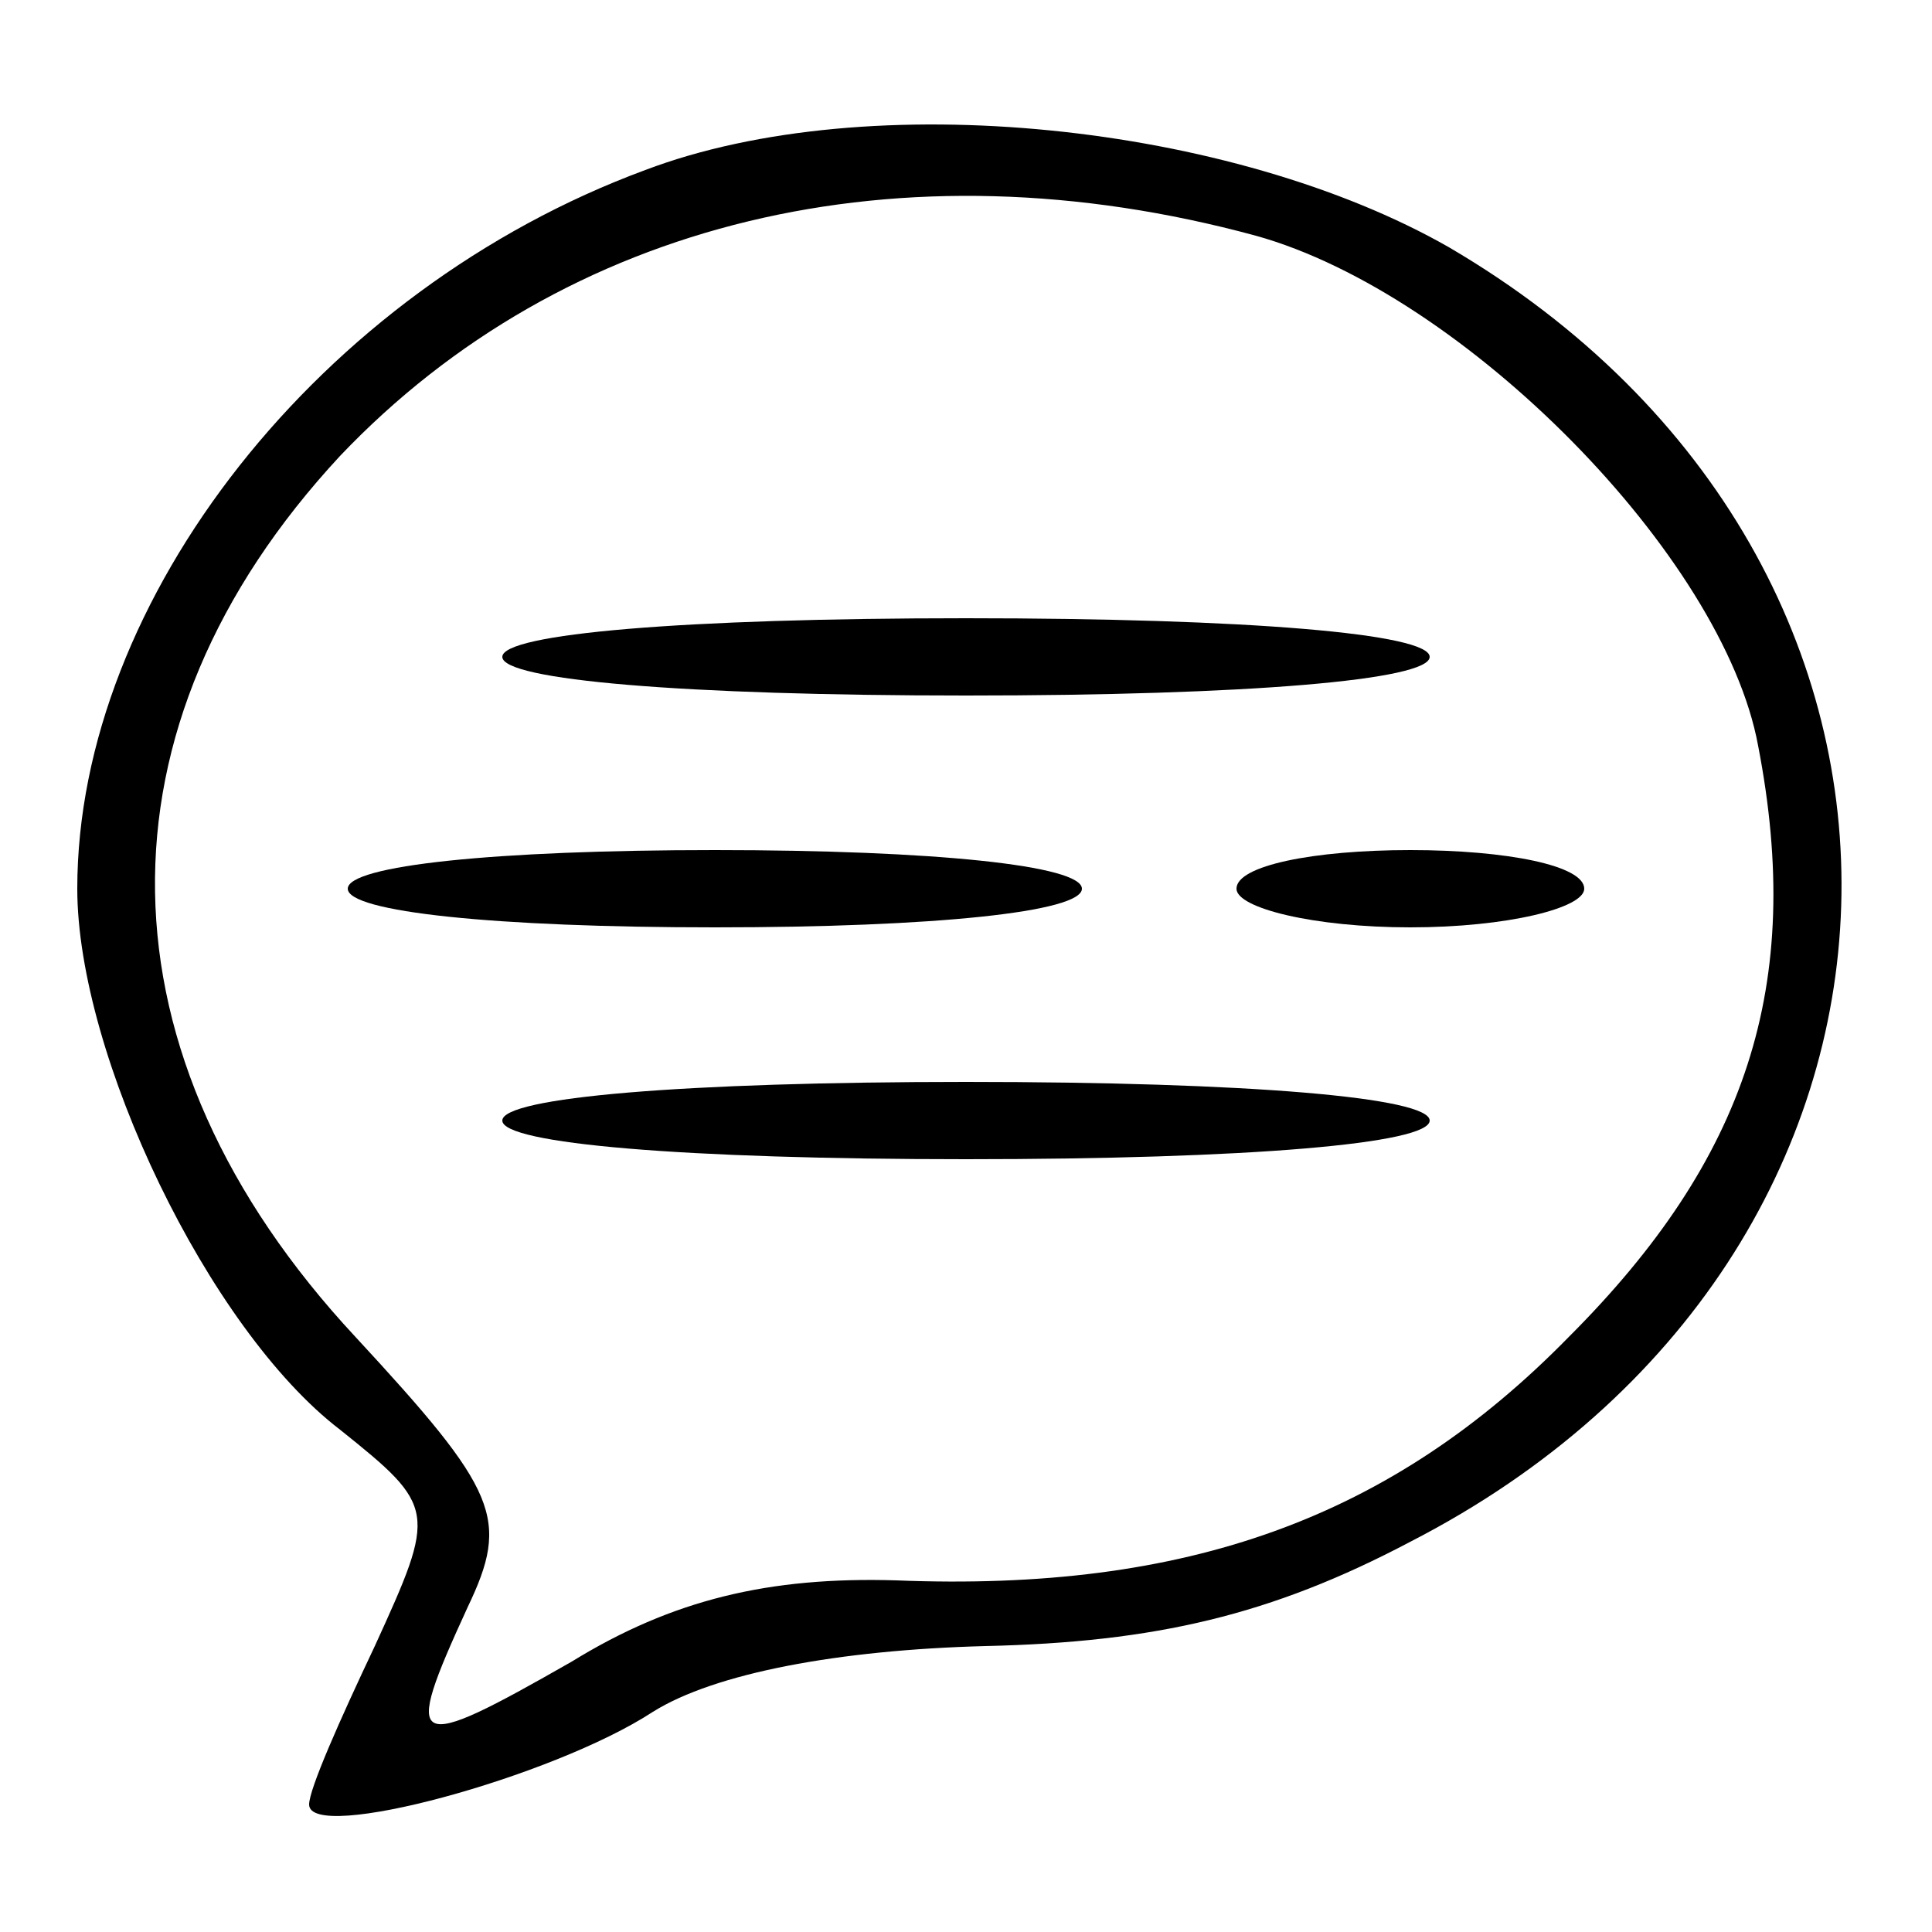
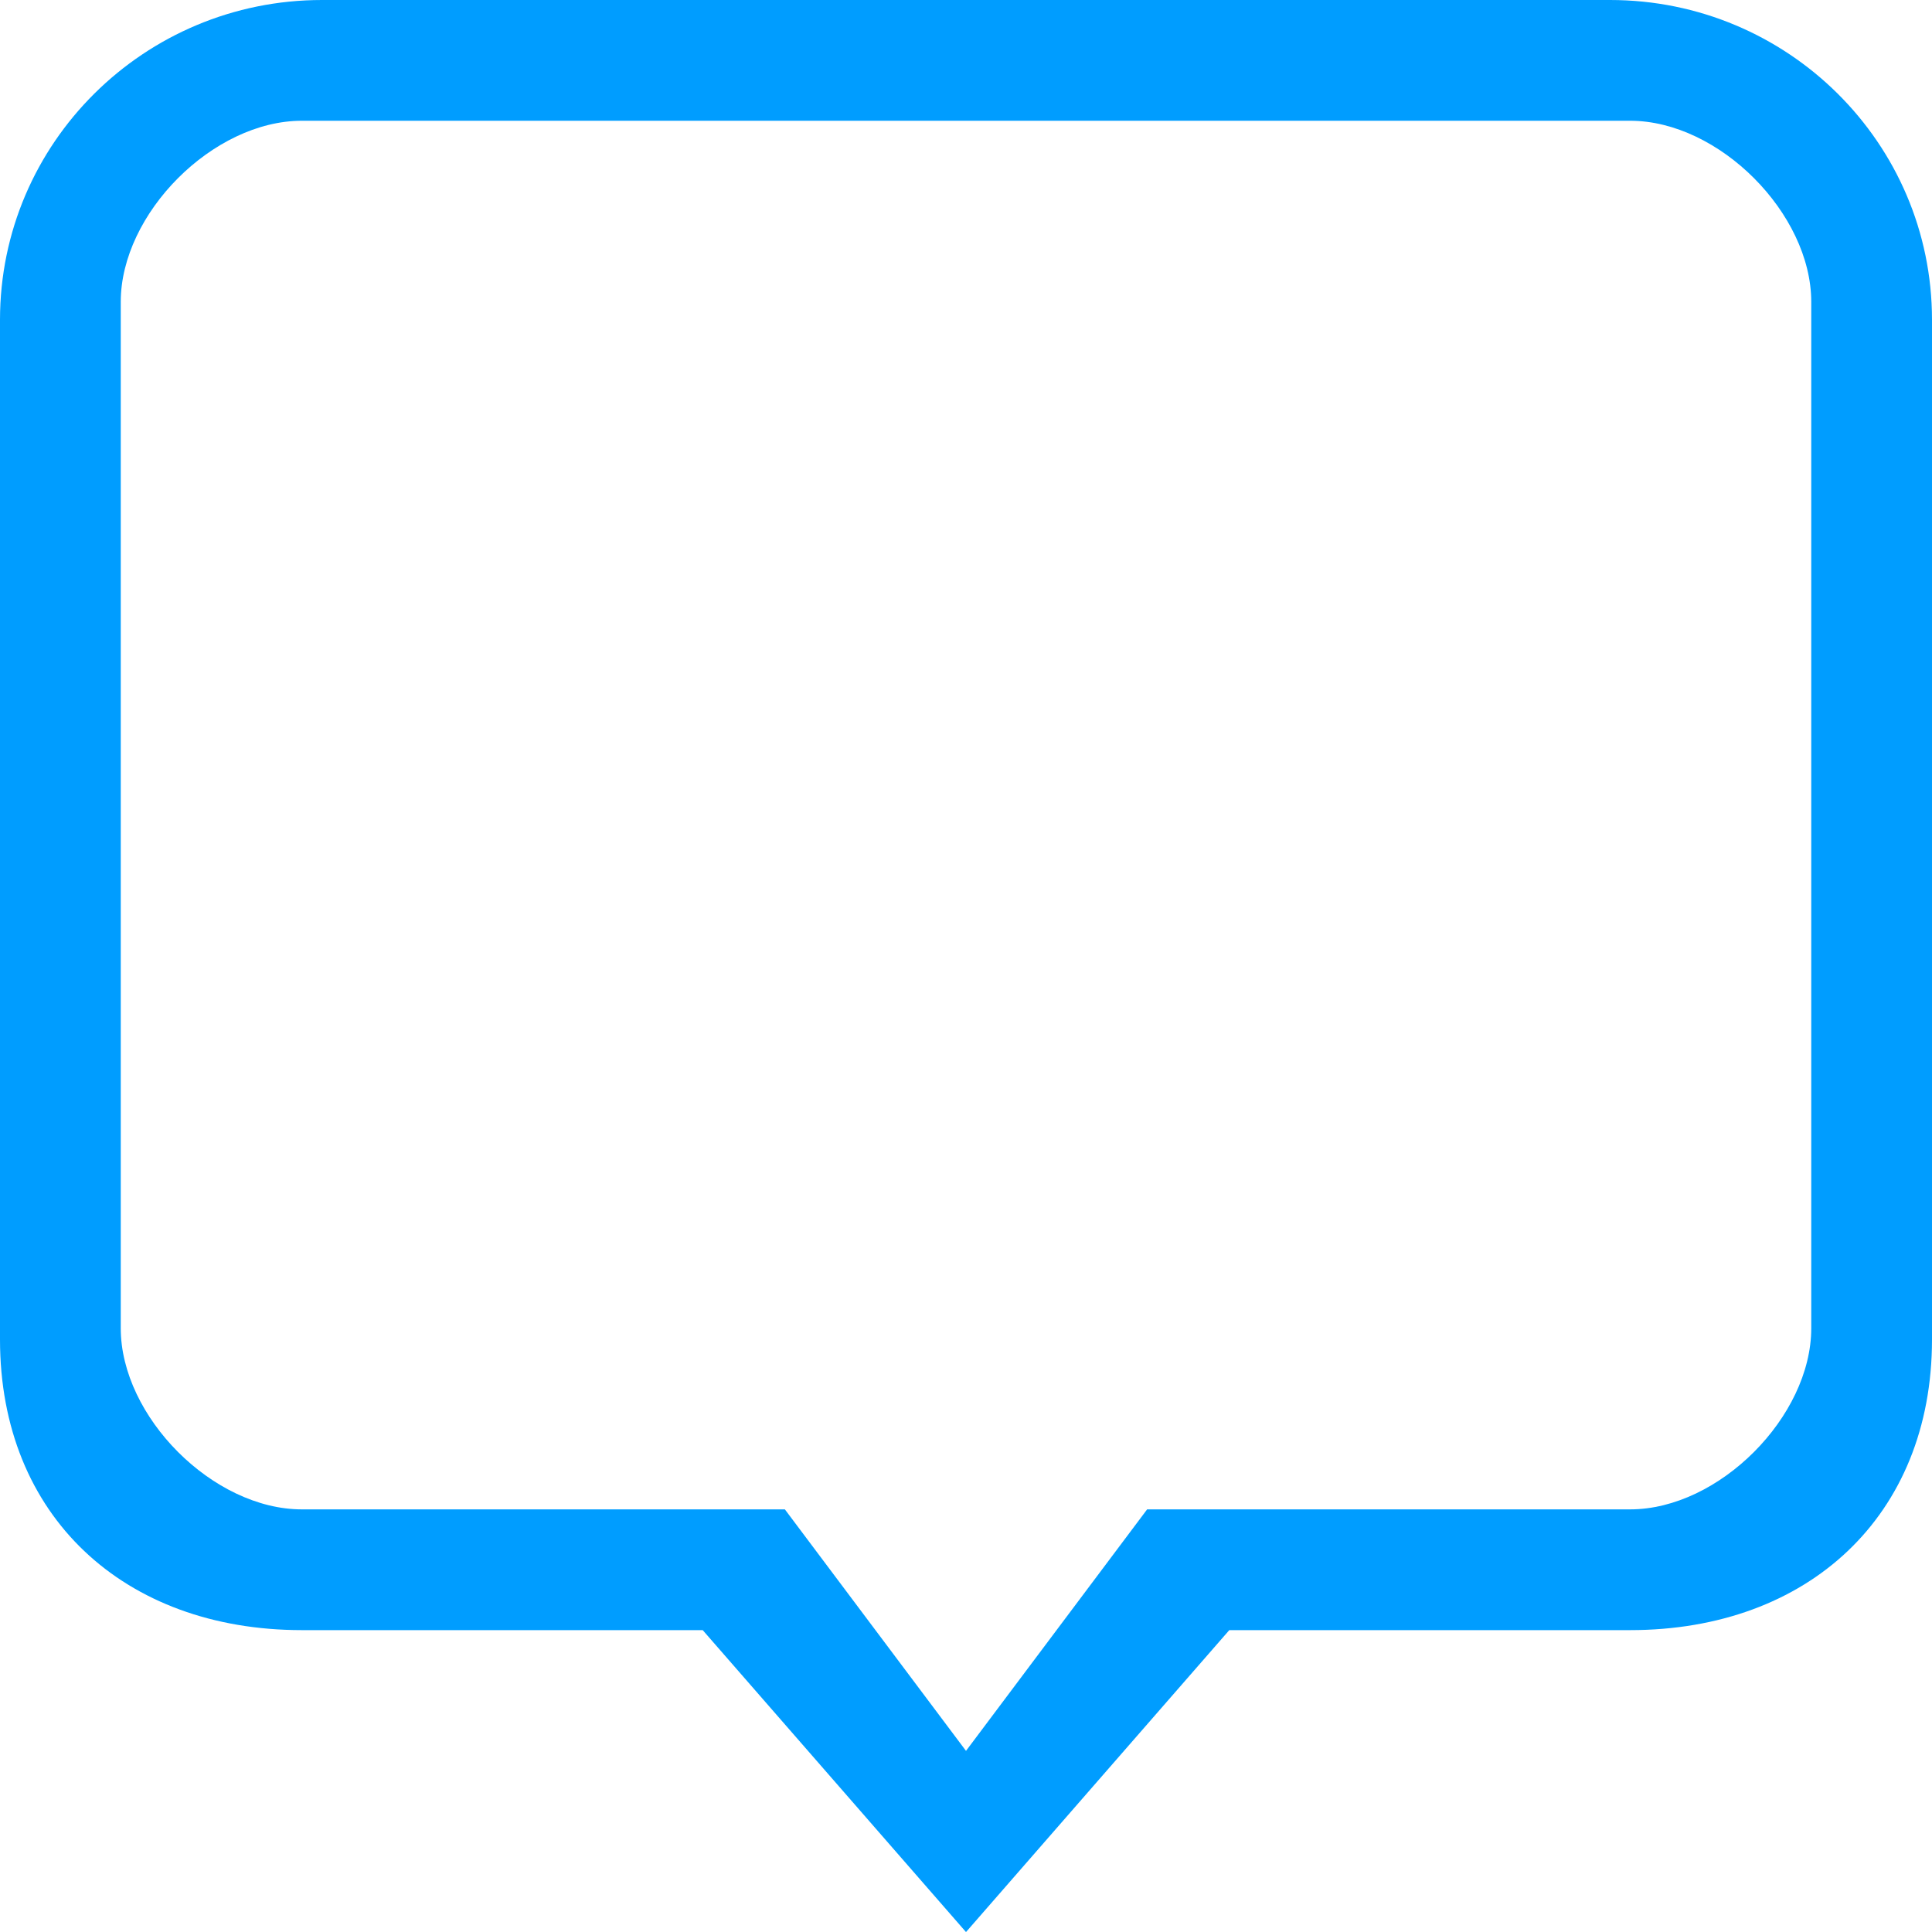
- <svg xmlns="http://www.w3.org/2000/svg" version="1.0" width="50pt" height="50pt" viewBox="0 0 50 50" preserveAspectRatio="xMidYMid meet">
-   <g transform="translate(0,50) scale(0.1,-0.1)" fill="#000000" stroke="none">
-     <path d="M167 456 c-84 -31 -147 -111 -147 -186 0 -43 34 -114 68 -140 25 -20 25 -21 9 -56 -9 -19 -17 -37 -17 -41 0 -10 63 7 89 24 16 10 48 16 86 17 44 1 74 8 110 27 144 74 150 253 10 335 -56 32 -150 42 -208 20z m158 -17 c54 -15 121 -83 130 -132 12 -62 -3 -107 -49 -153 -46 -47 -99 -66 -174 -63 -33 1 -58 -5 -84 -21 -42 -24 -44 -23 -27 14 11 23 8 30 -29 70 -68 73 -69 158 -4 228 58 61 145 82 237 57z" />
-     <path d="M130 330 c0 -6 47 -10 120 -10 73 0 120 4 120 10 0 6 -47 10 -120 10 -73 0 -120 -4 -120 -10z" />
-     <path d="M90 270 c0 -6 38 -10 95 -10 57 0 95 4 95 10 0 6 -38 10 -95 10 -57 0 -95 -4 -95 -10z" />
-     <path d="M320 270 c0 -5 20 -10 45 -10 25 0 45 5 45 10 0 6 -20 10 -45 10 -25 0 -45 -4 -45 -10z" />
-     <path d="M130 210 c0 -6 47 -10 120 -10 73 0 120 4 120 10 0 6 -47 10 -120 10 -73 0 -120 -4 -120 -10z" />
+ <svg xmlns="http://www.w3.org/2000/svg" width="800px" height="800px" viewBox="0 0 32 32" version="1.1" fill="#000000">
+   <g id="SVGRepo_bgCarrier" stroke-width="0" />
+   <g id="SVGRepo_tracerCarrier" stroke-linecap="round" stroke-linejoin="round" />
+   <g id="SVGRepo_iconCarrier">
+     <defs> </defs>
+     <g id="Page-1" stroke="none" stroke-width="1" fill="none" fill-rule="evenodd">
+       <g id="Icon-Set" transform="translate(-360, -255)" fill="#009DFF">
+         <path d="M390,277 C390,278.463 388.473,280 387,280 L379,280 L376,284 L373,280 L365,280 C363.527,280 362,278.463 362,277 L362,260 C362,258.537 363.527,257 365,257 L387,257 C388.473,257 390,258.537 390,260 L390,277 L390,277 Z M386.667,255 L365.333,255 C362.388,255 360,257.371 360,260.297 L360,277.187 C360,280.111 362.055,282 365,282 L371.639,282 L376,287.001 L380.361,282 L387,282 C389.945,282 392,280.111 392,277.187 L392,260.297 C392,257.371 389.612,255 386.667,255 L386.667,255 Z" id="comment-5"> </path>
+       </g>
+     </g>
  </g>
</svg>
